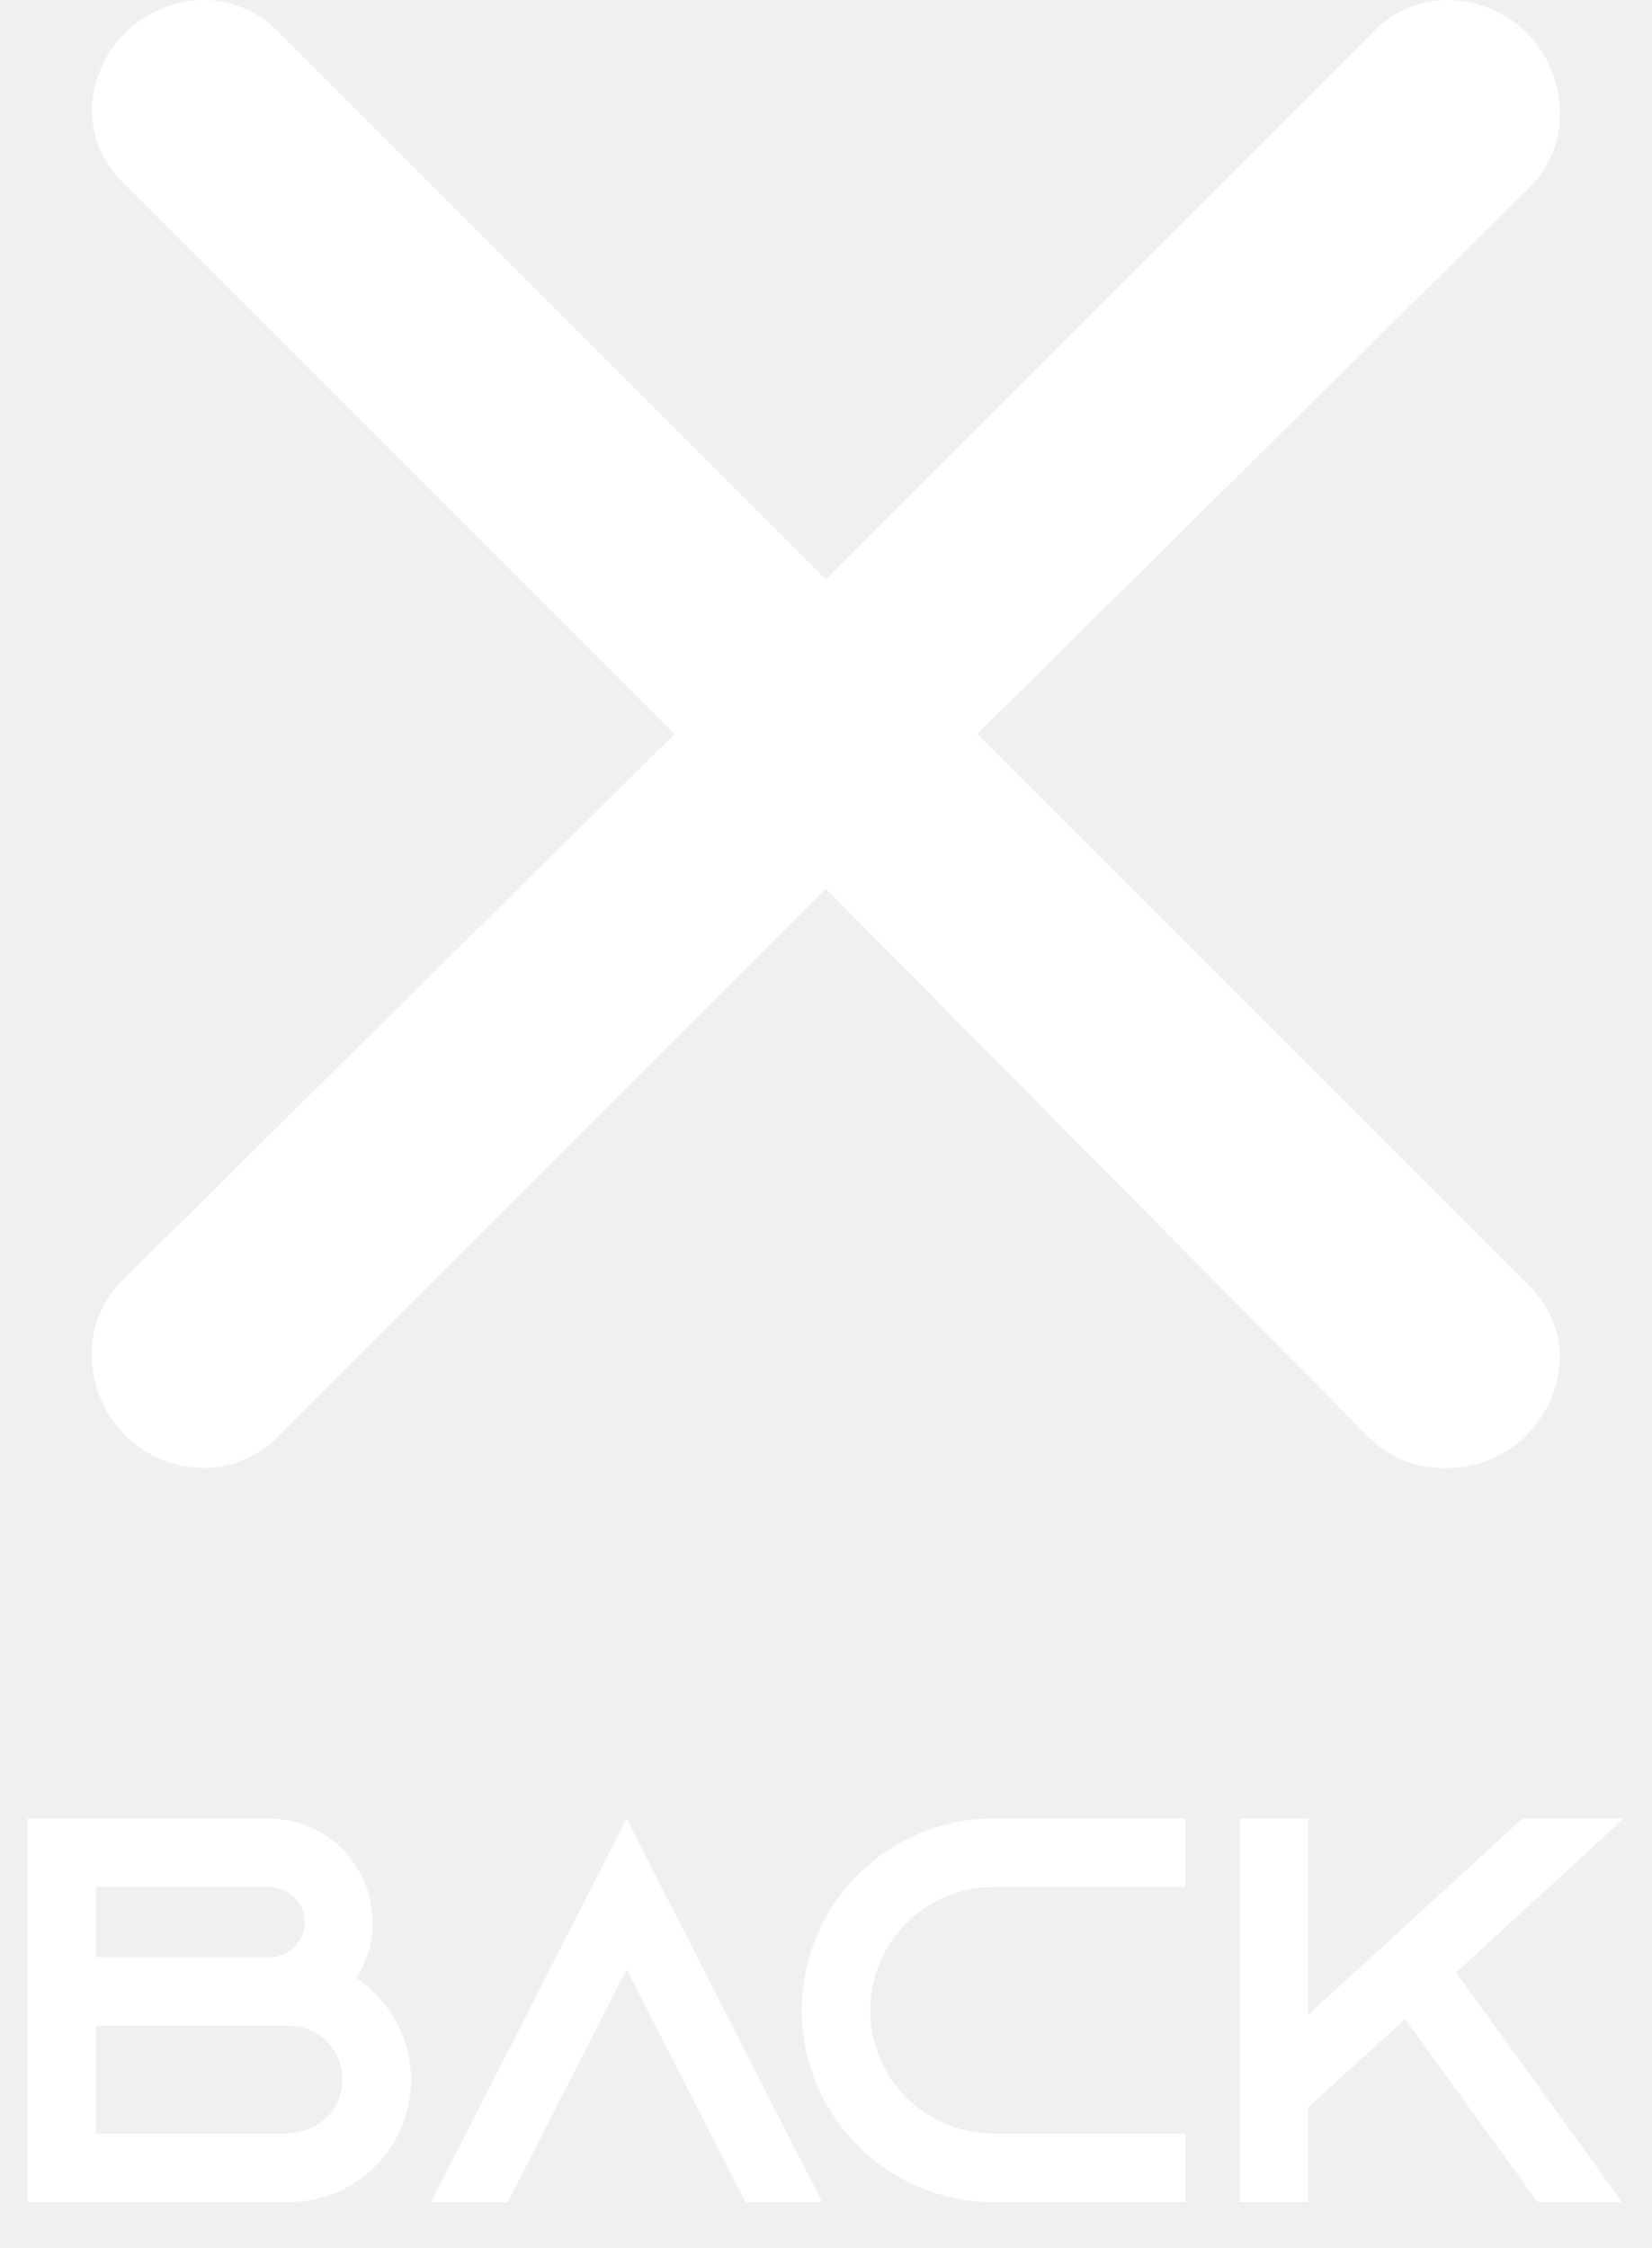
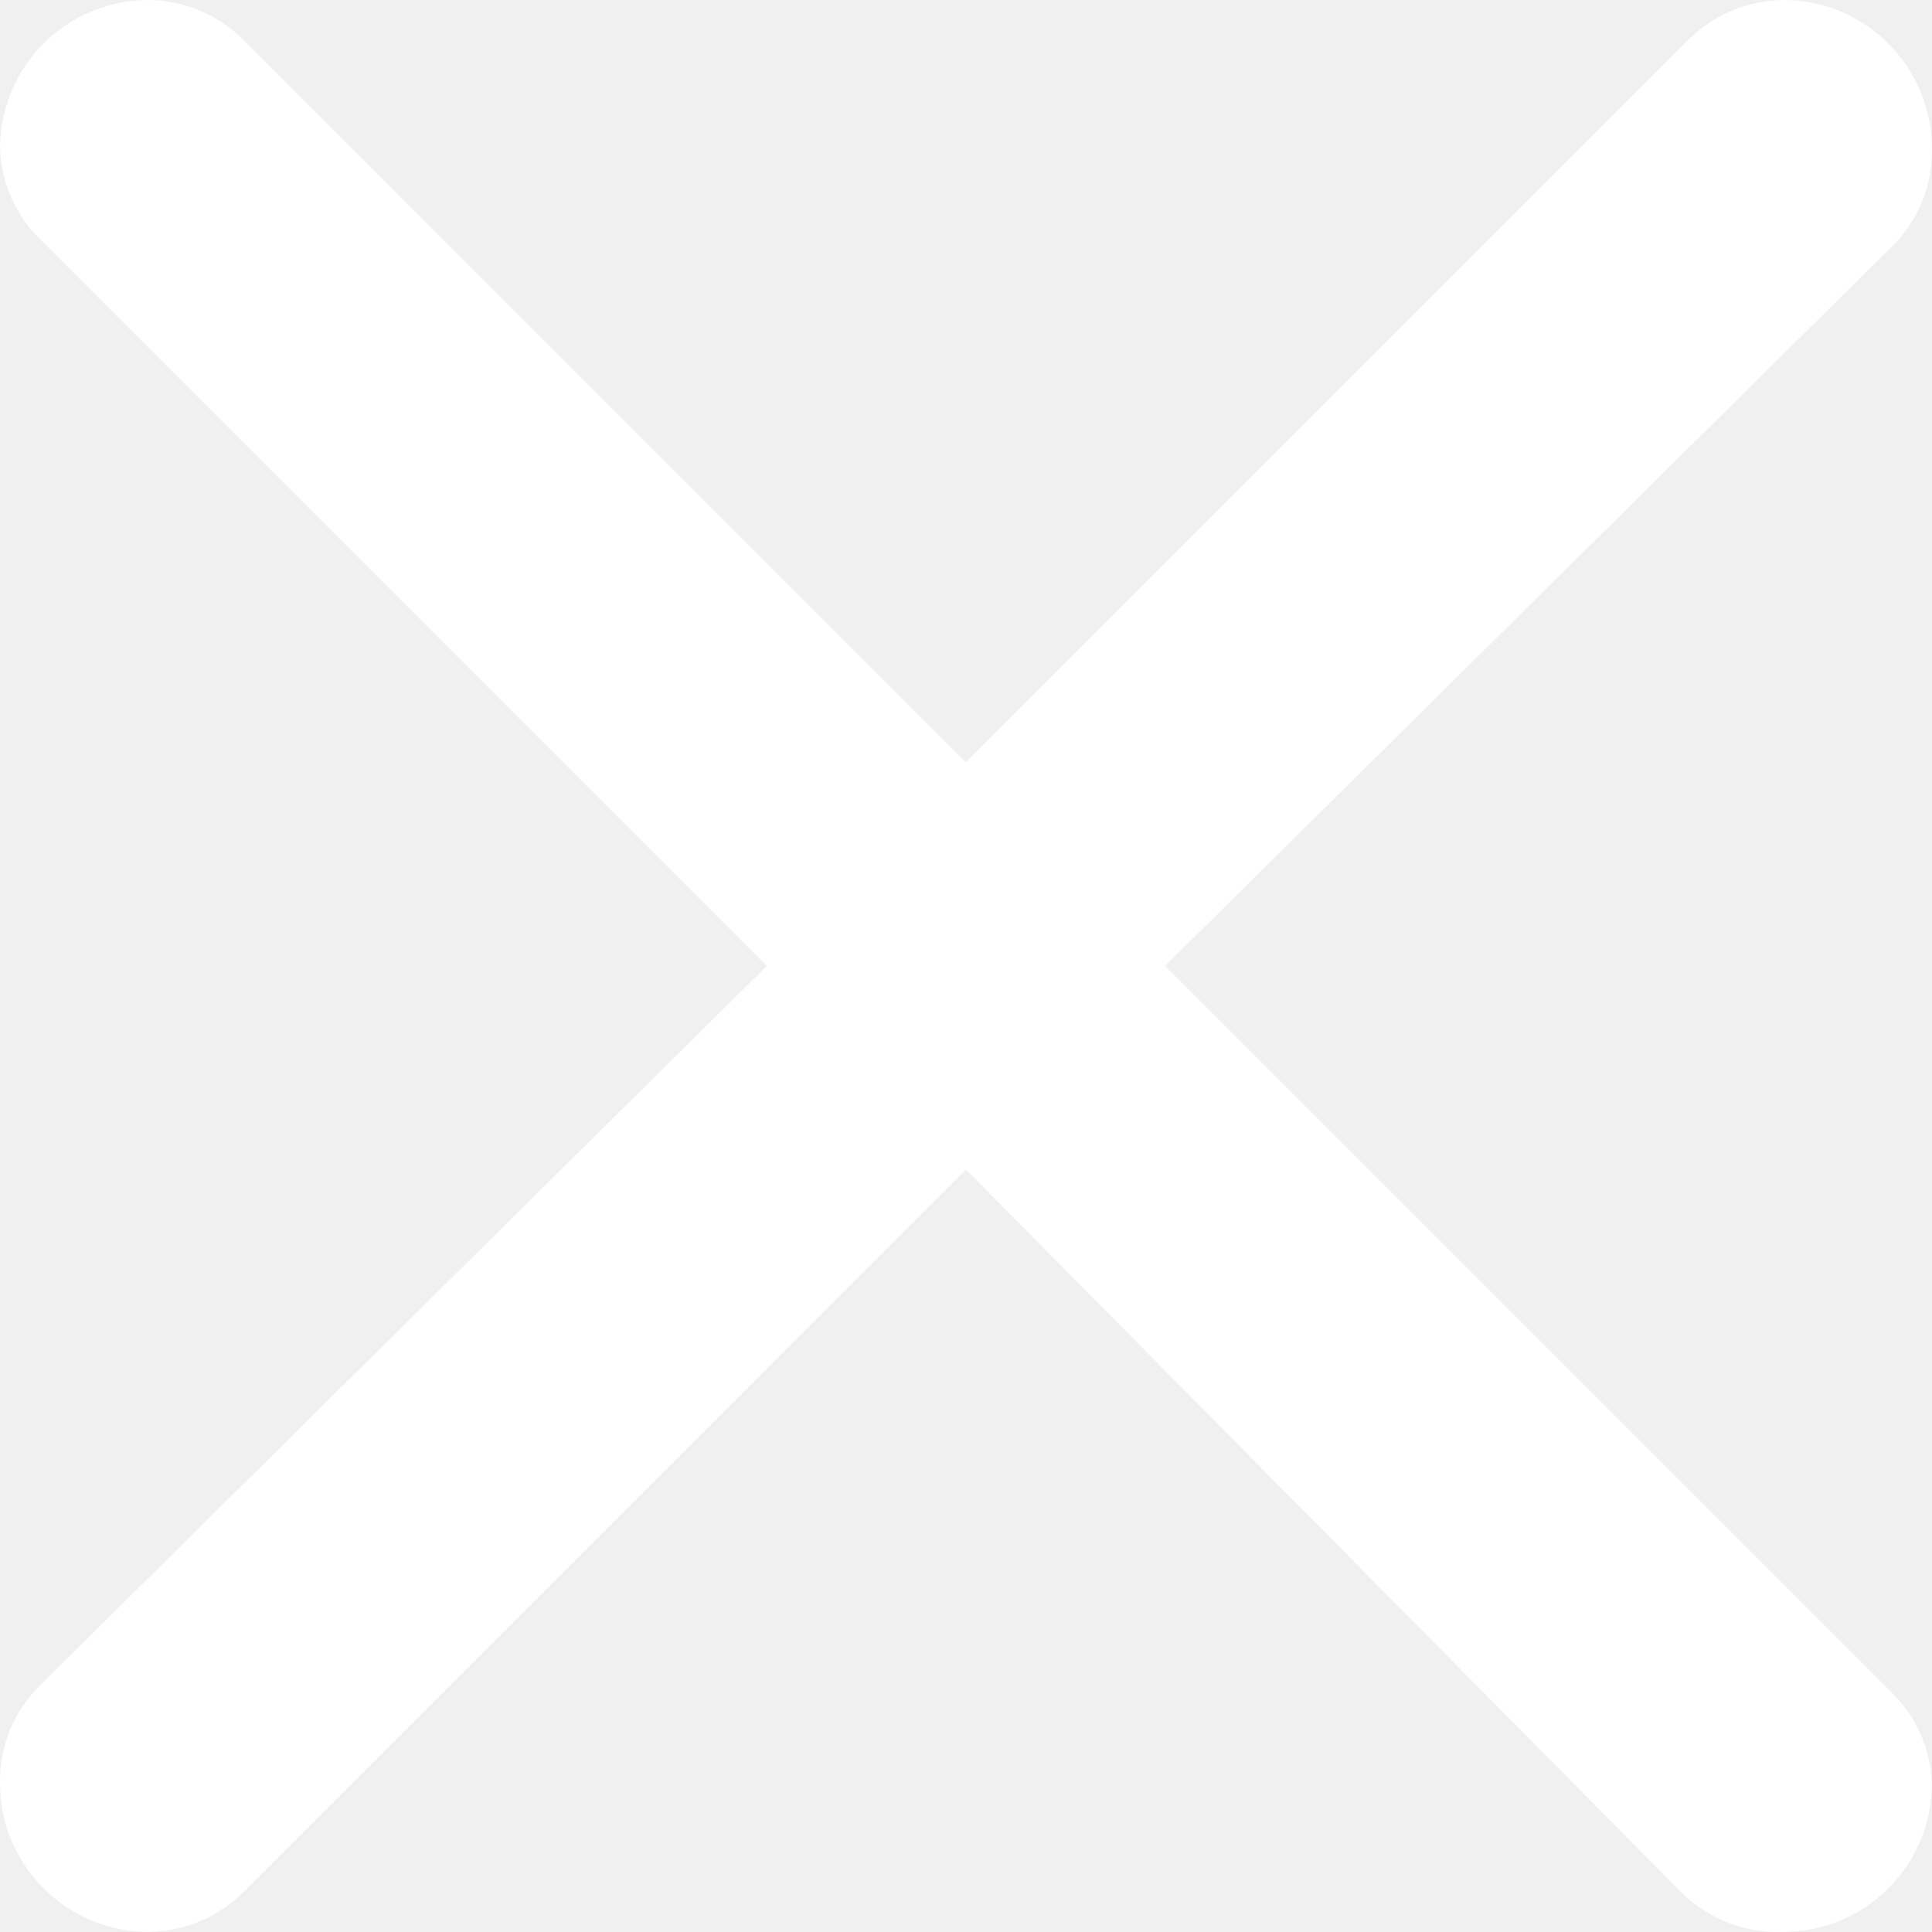
- <svg xmlns="http://www.w3.org/2000/svg" width="36" height="49" viewBox="0 0 36 49" fill="none">
-   <path d="M7.764 43.115C7.991 42.768 8.122 42.35 8.122 41.896C8.122 40.654 7.107 39.639 5.865 39.639H0.597V48H6.295C7.764 48 8.958 46.806 8.958 45.336C8.958 44.405 8.48 43.593 7.764 43.115ZM2.09 41.132H5.877C6.295 41.132 6.641 41.478 6.641 41.896C6.641 42.315 6.295 42.661 5.877 42.661H2.09V41.132ZM6.295 46.507H2.09V44.154H6.295C6.94 44.154 7.465 44.679 7.465 45.325C7.465 45.969 6.94 46.495 6.295 46.495V46.507ZM17.157 46.507L13.657 39.639L10.157 46.507L9.393 48H11.065L11.83 46.507L13.657 42.924L15.485 46.507L16.249 48H17.921L17.157 46.507ZM21.653 41.132H25.834V39.639H21.653C19.348 39.639 17.473 41.514 17.473 43.819C17.473 46.125 19.348 48 21.653 48H25.834V46.507H21.653C20.172 46.507 18.966 45.301 18.966 43.819C18.966 42.338 20.172 41.132 21.653 41.132ZM35.39 39.639H33.18L30.851 41.777L29.74 42.792L28.51 43.915V39.639H27.017V48H28.51V45.934L30.624 44.011L33.514 48H35.354L31.735 42.995L35.39 39.639Z" fill="white" />
-   <path d="M6.037 0.665L17.999 12.627L29.913 0.714C30.121 0.492 30.373 0.314 30.652 0.191C30.931 0.068 31.232 0.003 31.537 0C32.19 0 32.816 0.259 33.278 0.721C33.739 1.183 33.998 1.809 33.998 2.461C34.004 2.763 33.948 3.063 33.834 3.342C33.72 3.622 33.55 3.875 33.334 4.086L21.298 15.999L33.334 28.035C33.74 28.432 33.977 28.97 33.998 29.537C33.998 30.189 33.739 30.816 33.278 31.277C32.816 31.739 32.19 31.998 31.537 31.998C31.223 32.011 30.91 31.959 30.618 31.844C30.326 31.73 30.06 31.556 29.839 31.334L17.999 19.371L6.062 31.309C5.854 31.524 5.605 31.695 5.331 31.814C5.056 31.932 4.761 31.994 4.462 31.998C3.809 31.998 3.183 31.739 2.721 31.277C2.26 30.816 2 30.189 2 29.537C1.995 29.235 2.051 28.935 2.165 28.656C2.279 28.376 2.449 28.123 2.665 27.912L14.701 15.999L2.665 3.963C2.259 3.566 2.021 3.029 2 2.461C2 1.809 2.26 1.183 2.721 0.721C3.183 0.259 3.809 0 4.462 0C5.053 0.007 5.619 0.246 6.037 0.665Z" fill="white" />
+ <svg xmlns="http://www.w3.org/2000/svg" width="32" height="32" viewBox="0 0 32 32" fill="none">
+   <path d="M4.037 0.665L15.999 12.627L27.913 0.714C28.121 0.492 28.373 0.314 28.652 0.191C28.931 0.068 29.232 0.003 29.537 0C30.19 0 30.816 0.259 31.277 0.721C31.739 1.183 31.998 1.809 31.998 2.461C32.004 2.763 31.948 3.063 31.834 3.342C31.72 3.622 31.549 3.875 31.334 4.086L19.298 15.999L31.334 28.035C31.74 28.432 31.977 28.97 31.998 29.537C31.998 30.189 31.739 30.816 31.277 31.277C30.816 31.739 30.19 31.998 29.537 31.998C29.223 32.011 28.91 31.959 28.618 31.844C28.326 31.73 28.06 31.556 27.839 31.334L15.999 19.371L4.062 31.309C3.854 31.524 3.605 31.695 3.331 31.814C3.056 31.932 2.761 31.994 2.462 31.998C1.809 31.998 1.183 31.739 0.721 31.277C0.26 30.816 0 30.189 0 29.537C-0.005 29.235 0.051 28.935 0.165 28.656C0.279 28.376 0.449 28.123 0.665 27.912L12.701 15.999L0.665 3.963C0.259 3.566 0.021 3.029 0 2.461C0 1.809 0.26 1.183 0.721 0.721C1.183 0.259 1.809 0 2.462 0C3.053 0.007 3.619 0.246 4.037 0.665Z" fill="white" />
</svg>
